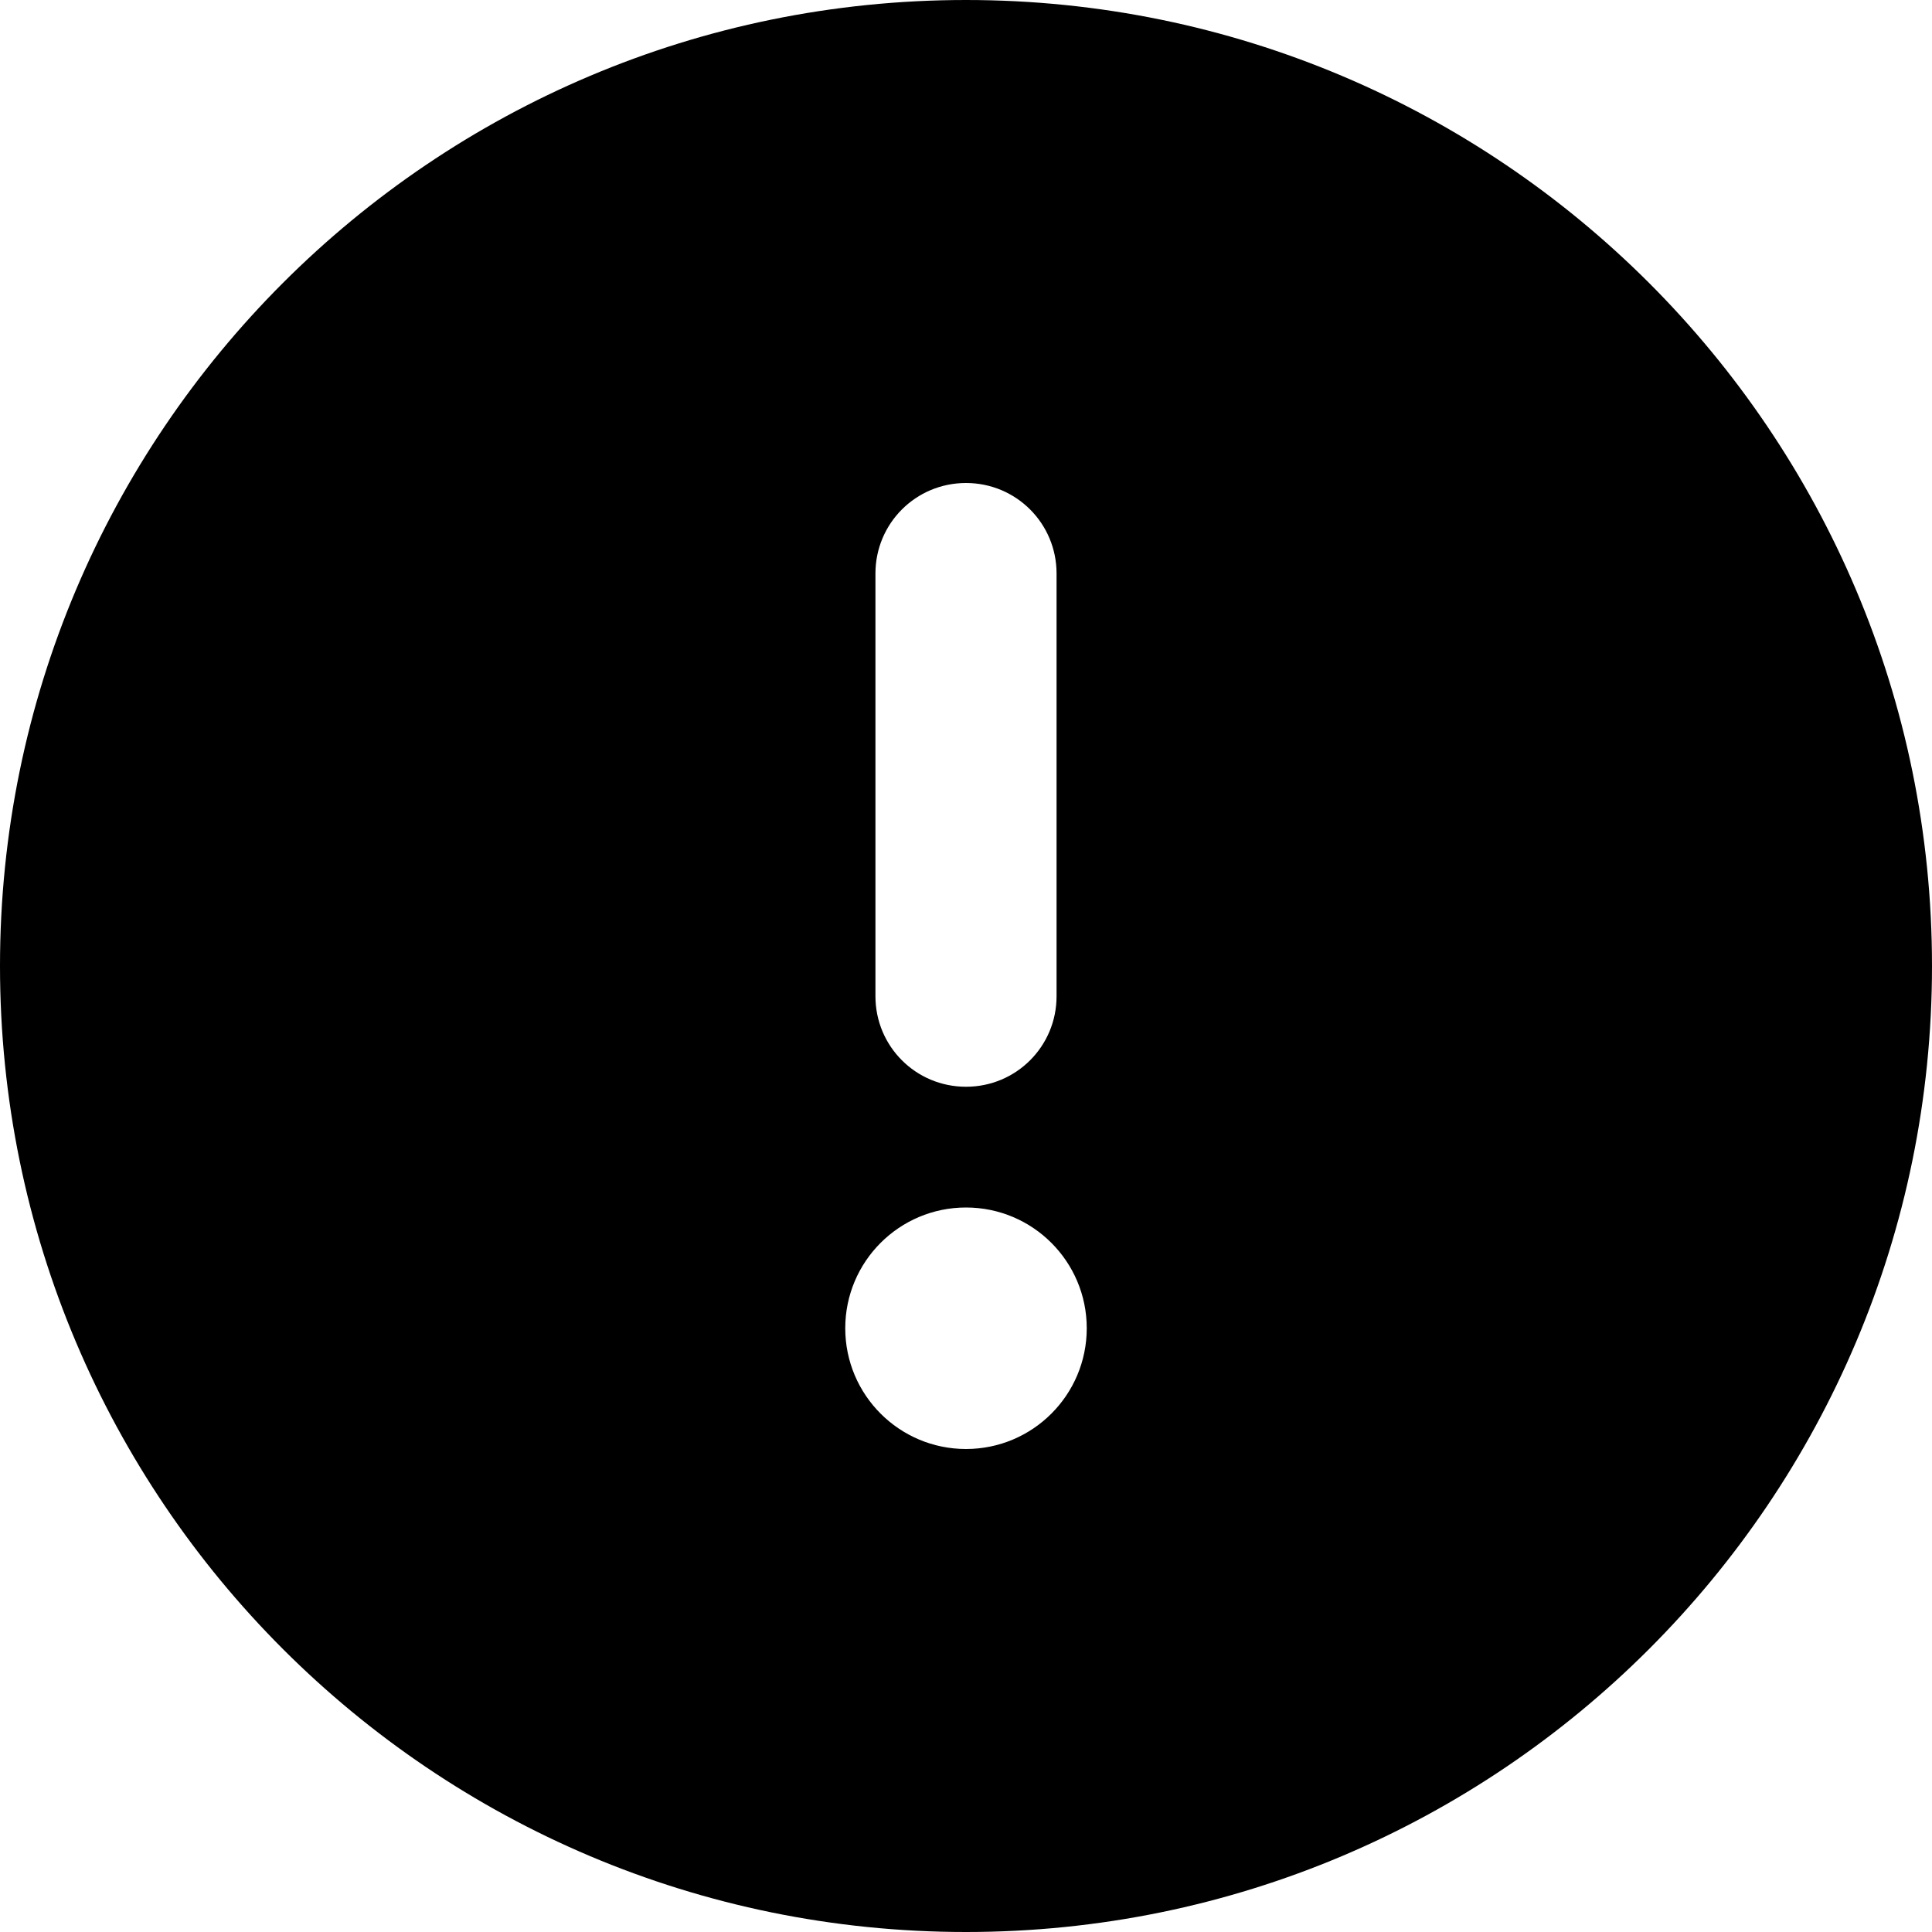
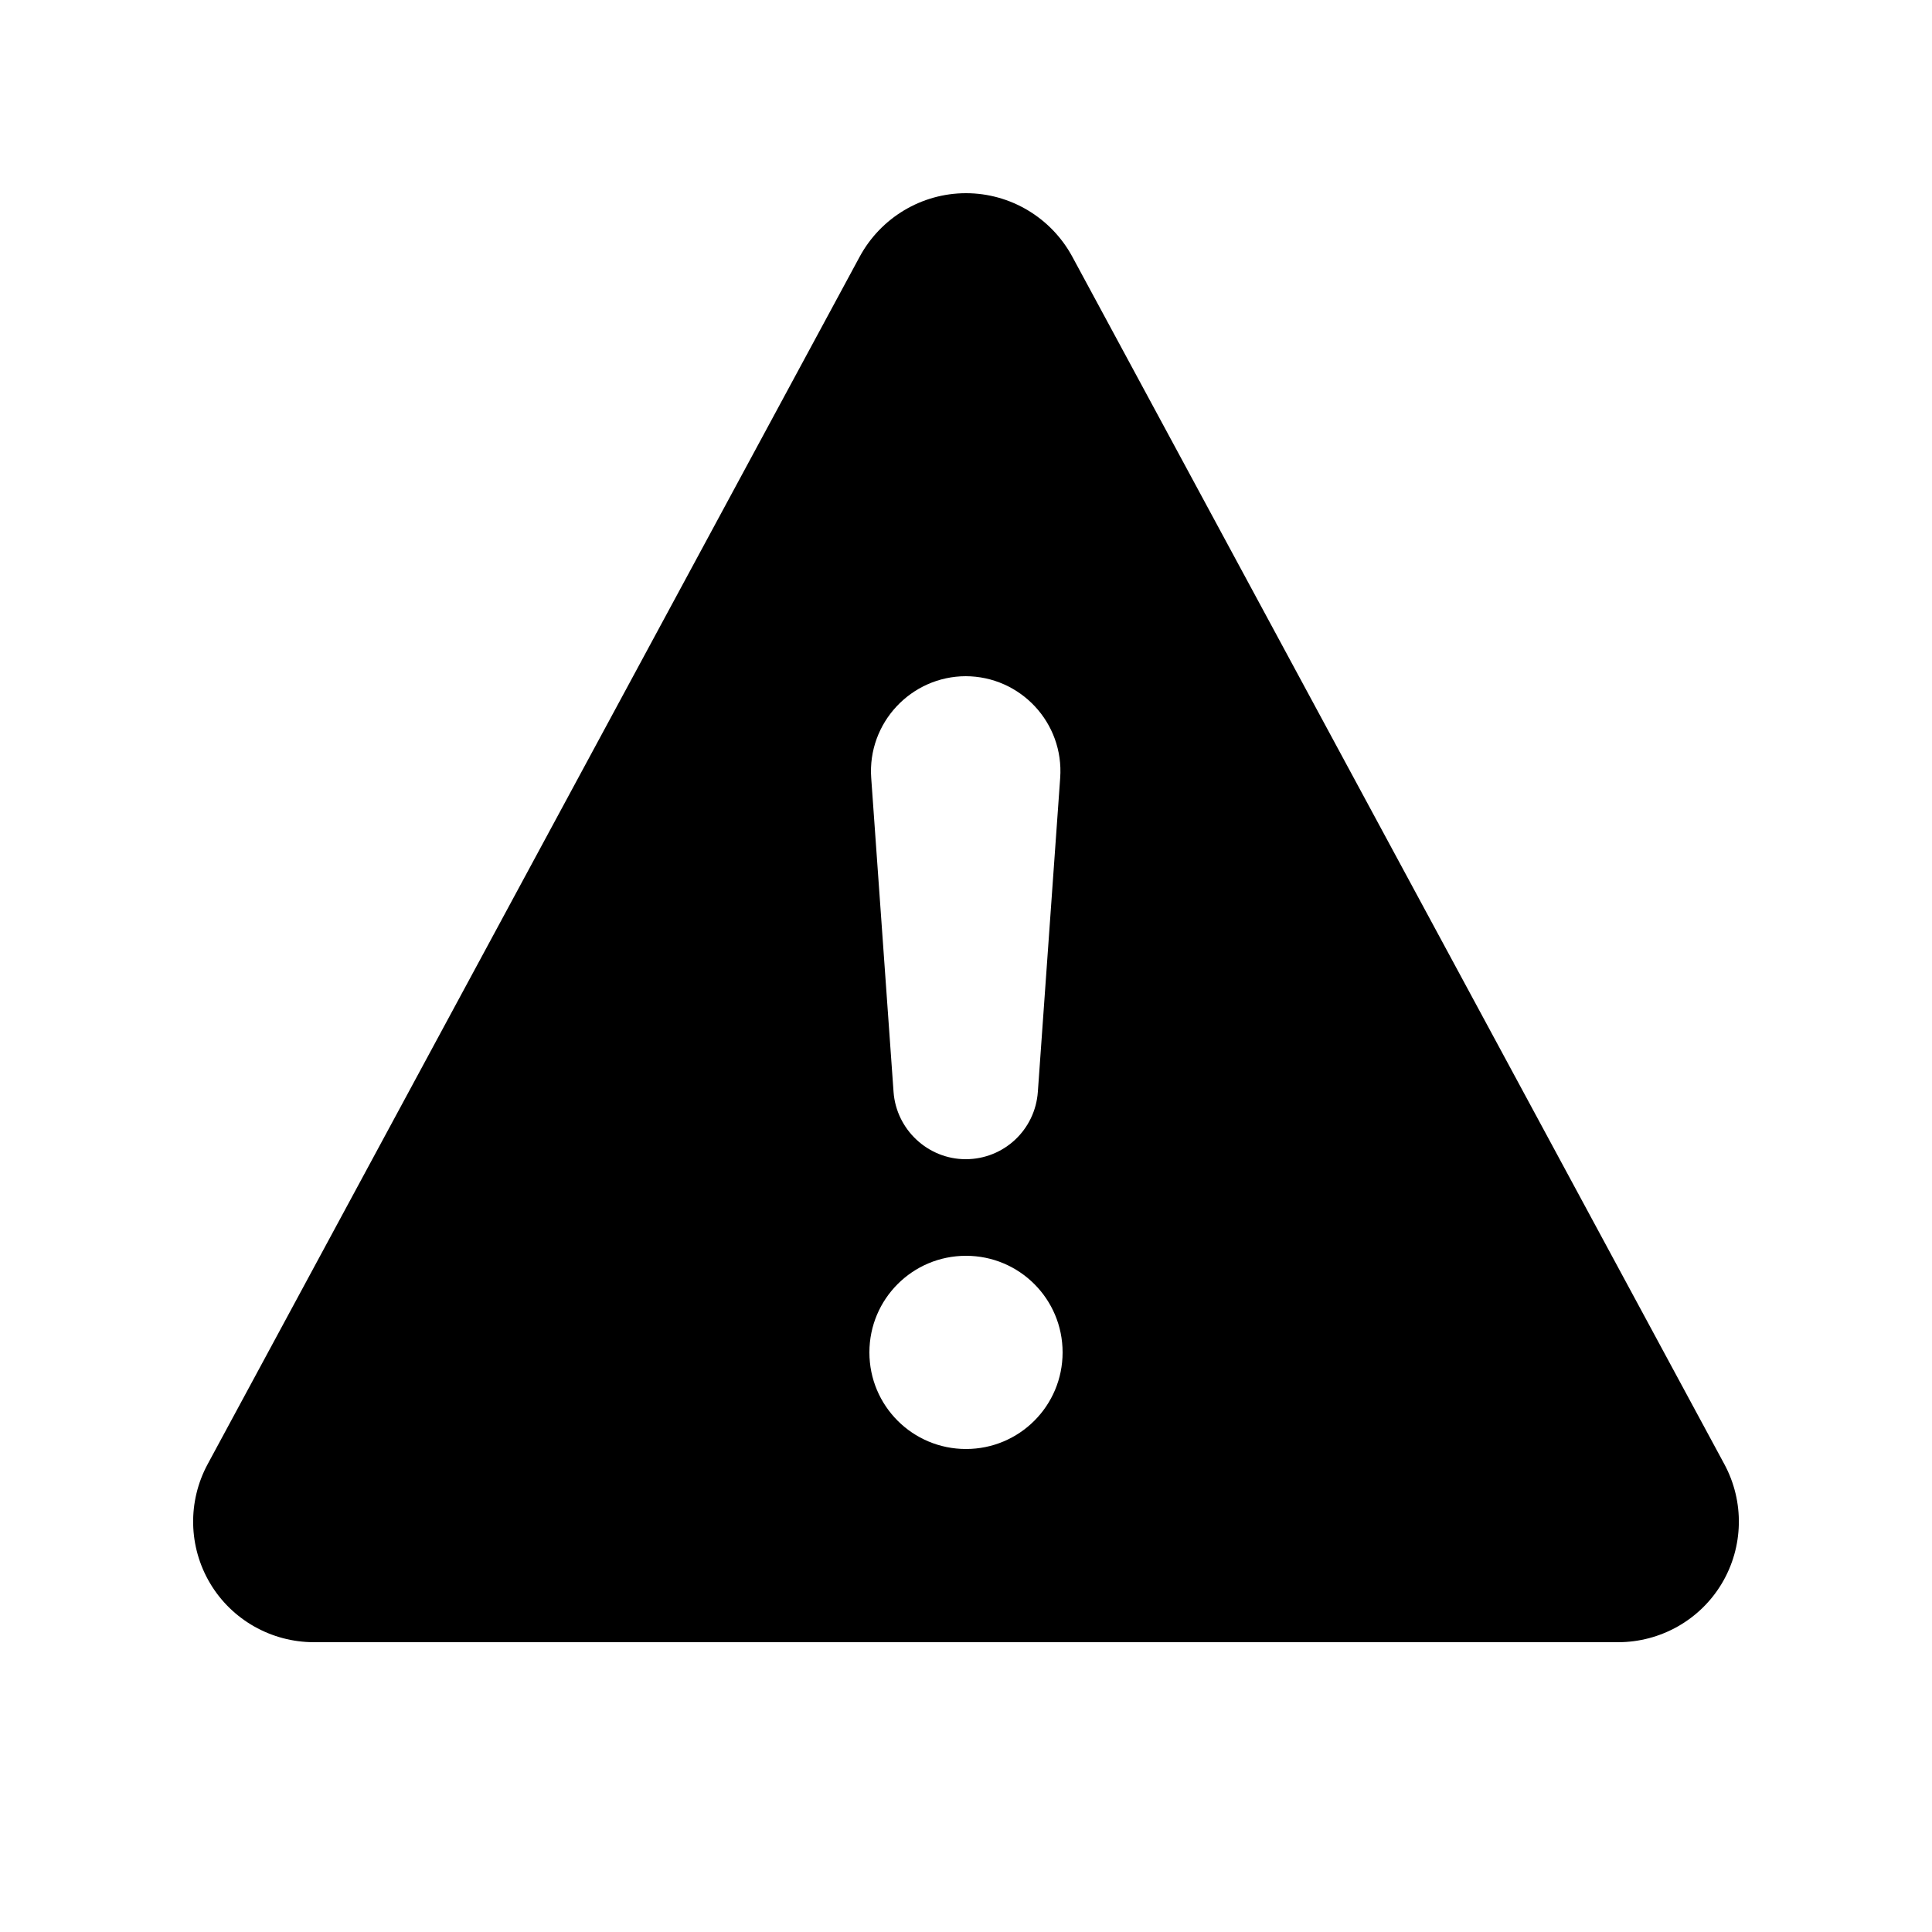
- <svg xmlns="http://www.w3.org/2000/svg" viewBox="0 0 512 512">
-   <path d="M256 512A256 256 0 1 0 256 0a256 256 0 1 0 0 512zm0-384c13.3 0 24 10.7 24 24l0 112c0 13.3-10.7 24-24 24s-24-10.7-24-24l0-112c0-13.3 10.7-24 24-24zM224 352a32 32 0 1 1 64 0 32 32 0 1 1 -64 0z" />
+ <svg xmlns="http://www.w3.org/2000/svg" viewBox="0 0 640 640">
+   <path d="M320 64C334.7 64 348.2 72.1 355.2 85L571.2 485C577.9 497.4 577.6 512.4 570.4 524.5C563.2 536.6 550.1 544 536 544L104 544C89.9 544 76.8 536.6 69.6 524.5C62.4 512.4 62.1 497.4 68.8 485L284.8 85C291.8 72.1 305.3 64 320 64zM320 416C302.3 416 288 430.3 288 448C288 465.7 302.3 480 320 480C337.7 480 352 465.7 352 448C352 430.3 337.7 416 320 416zM320 224C301.8 224 287.3 239.5 288.6 257.7L296 361.7C296.9 374.2 307.4 384 319.9 384C332.5 384 342.9 374.3 343.8 361.7L351.2 257.7C352.5 239.5 338.1 224 319.8 224z" />
</svg>
